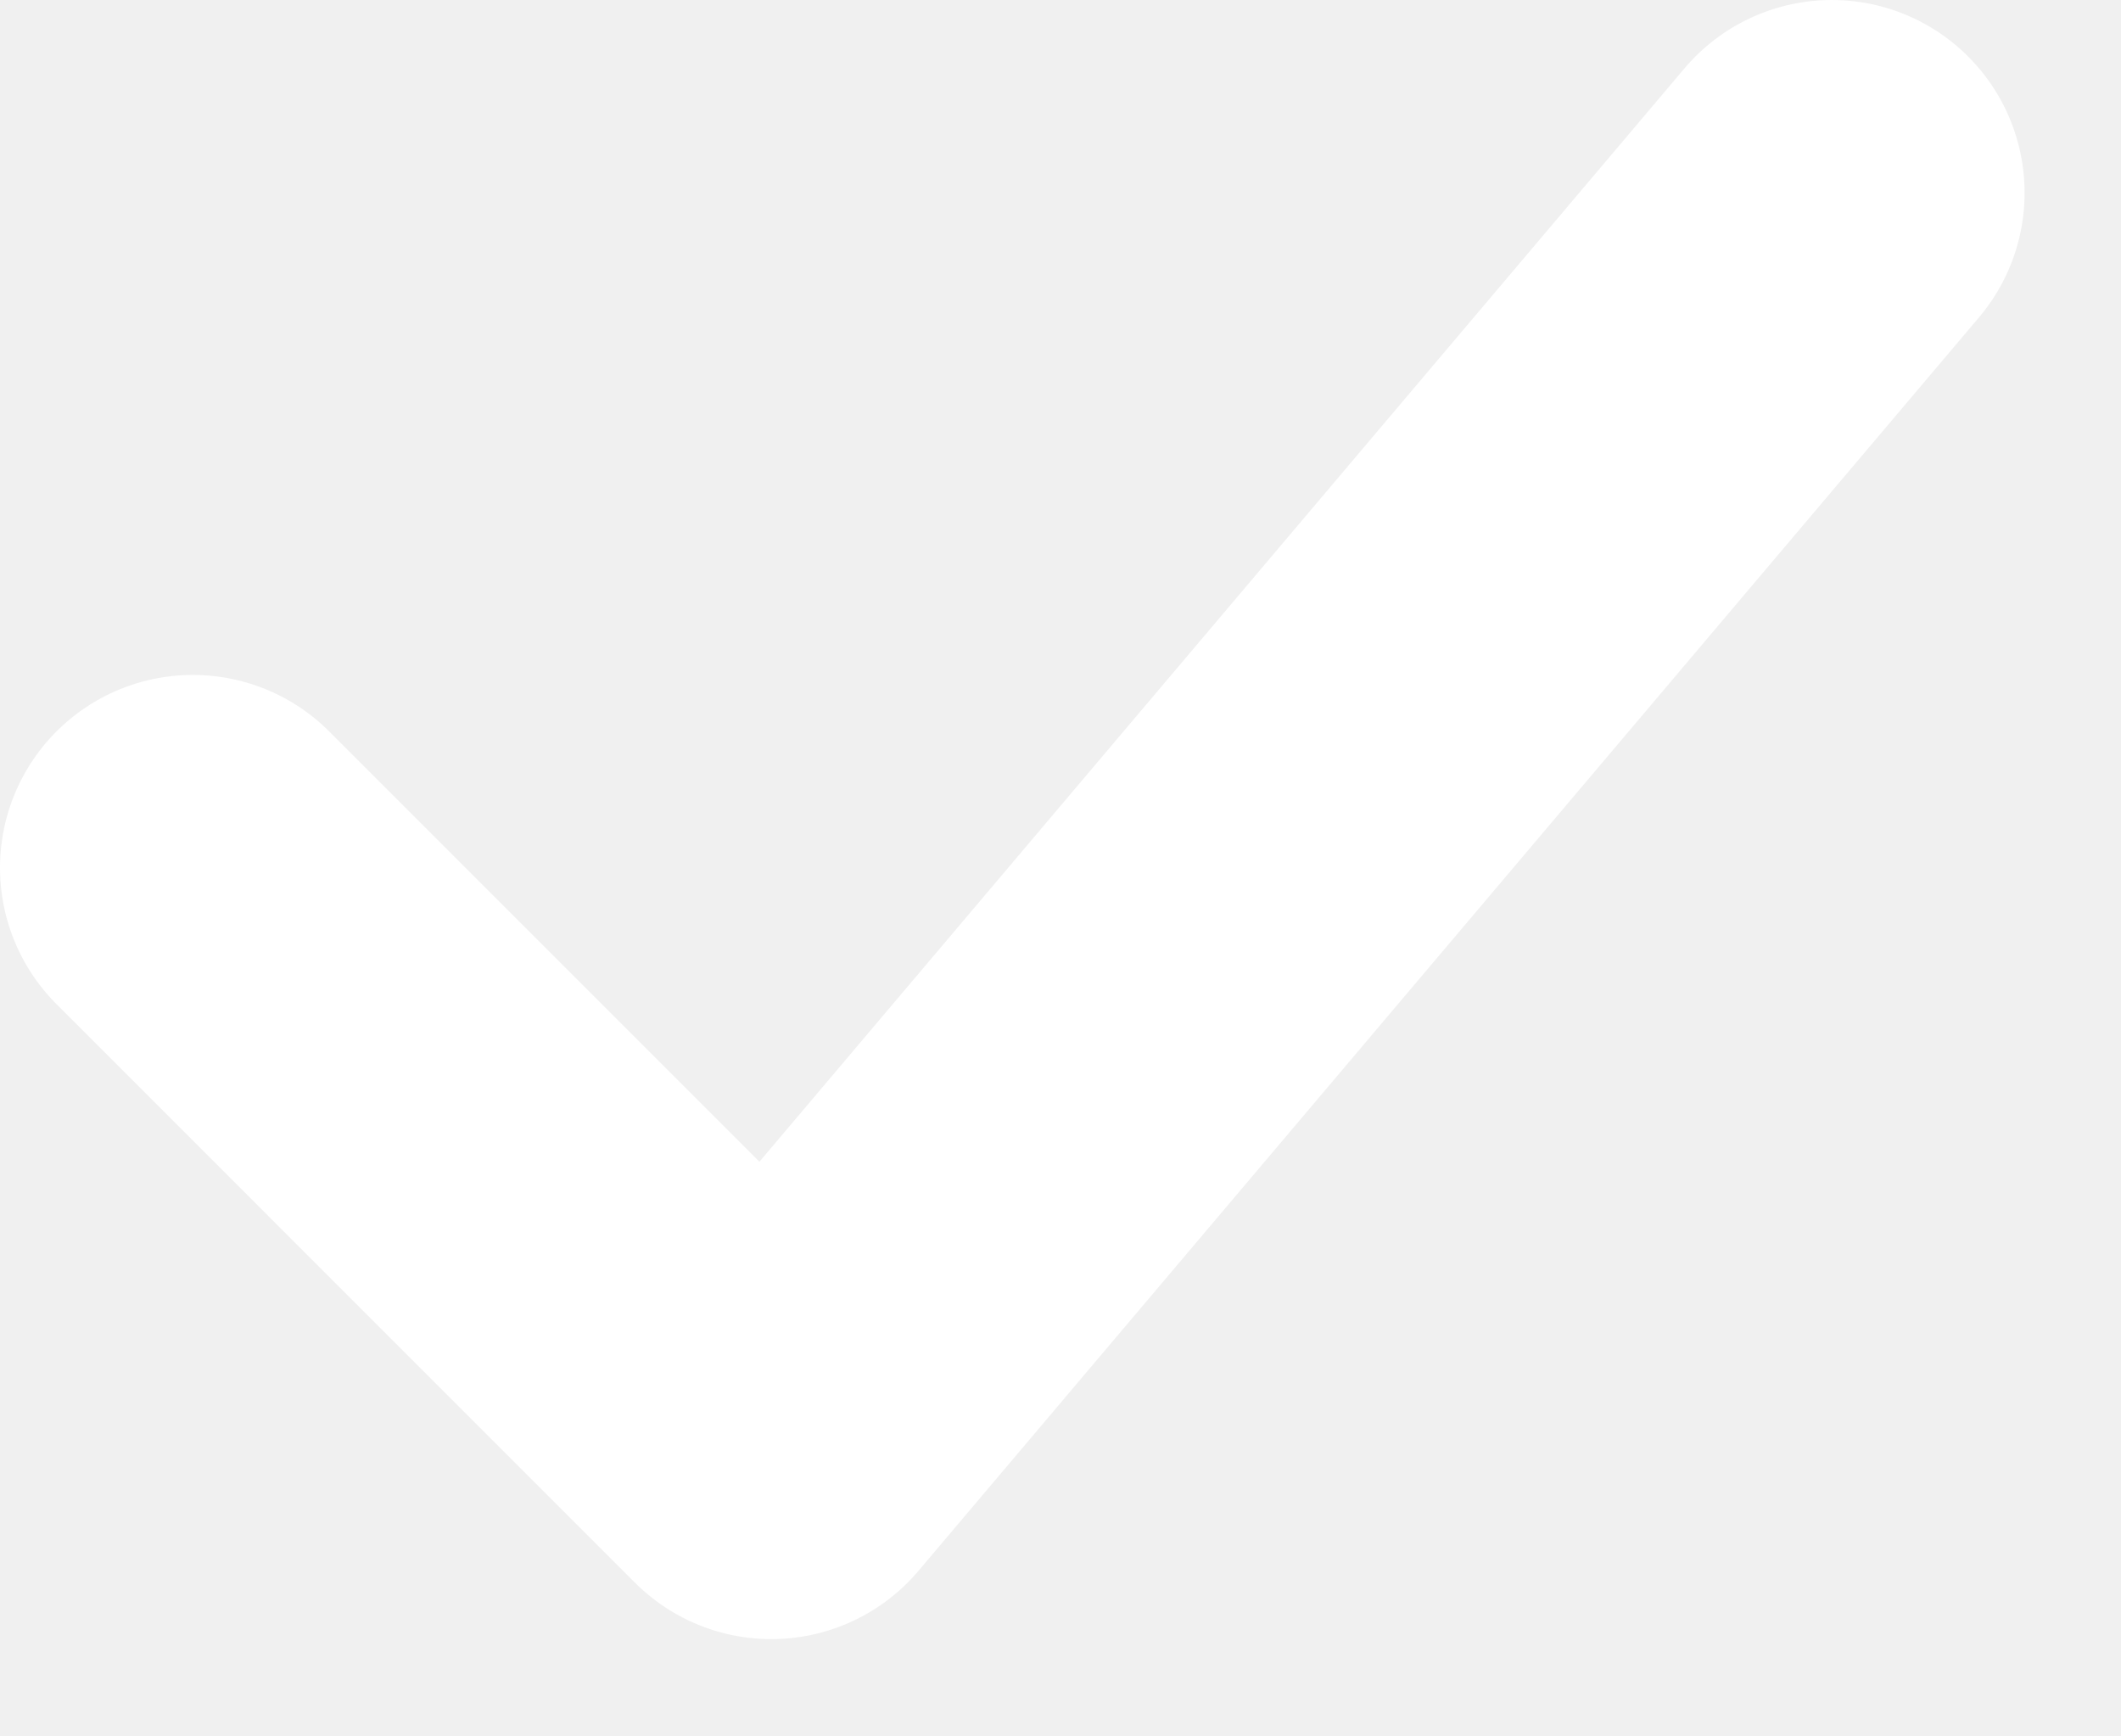
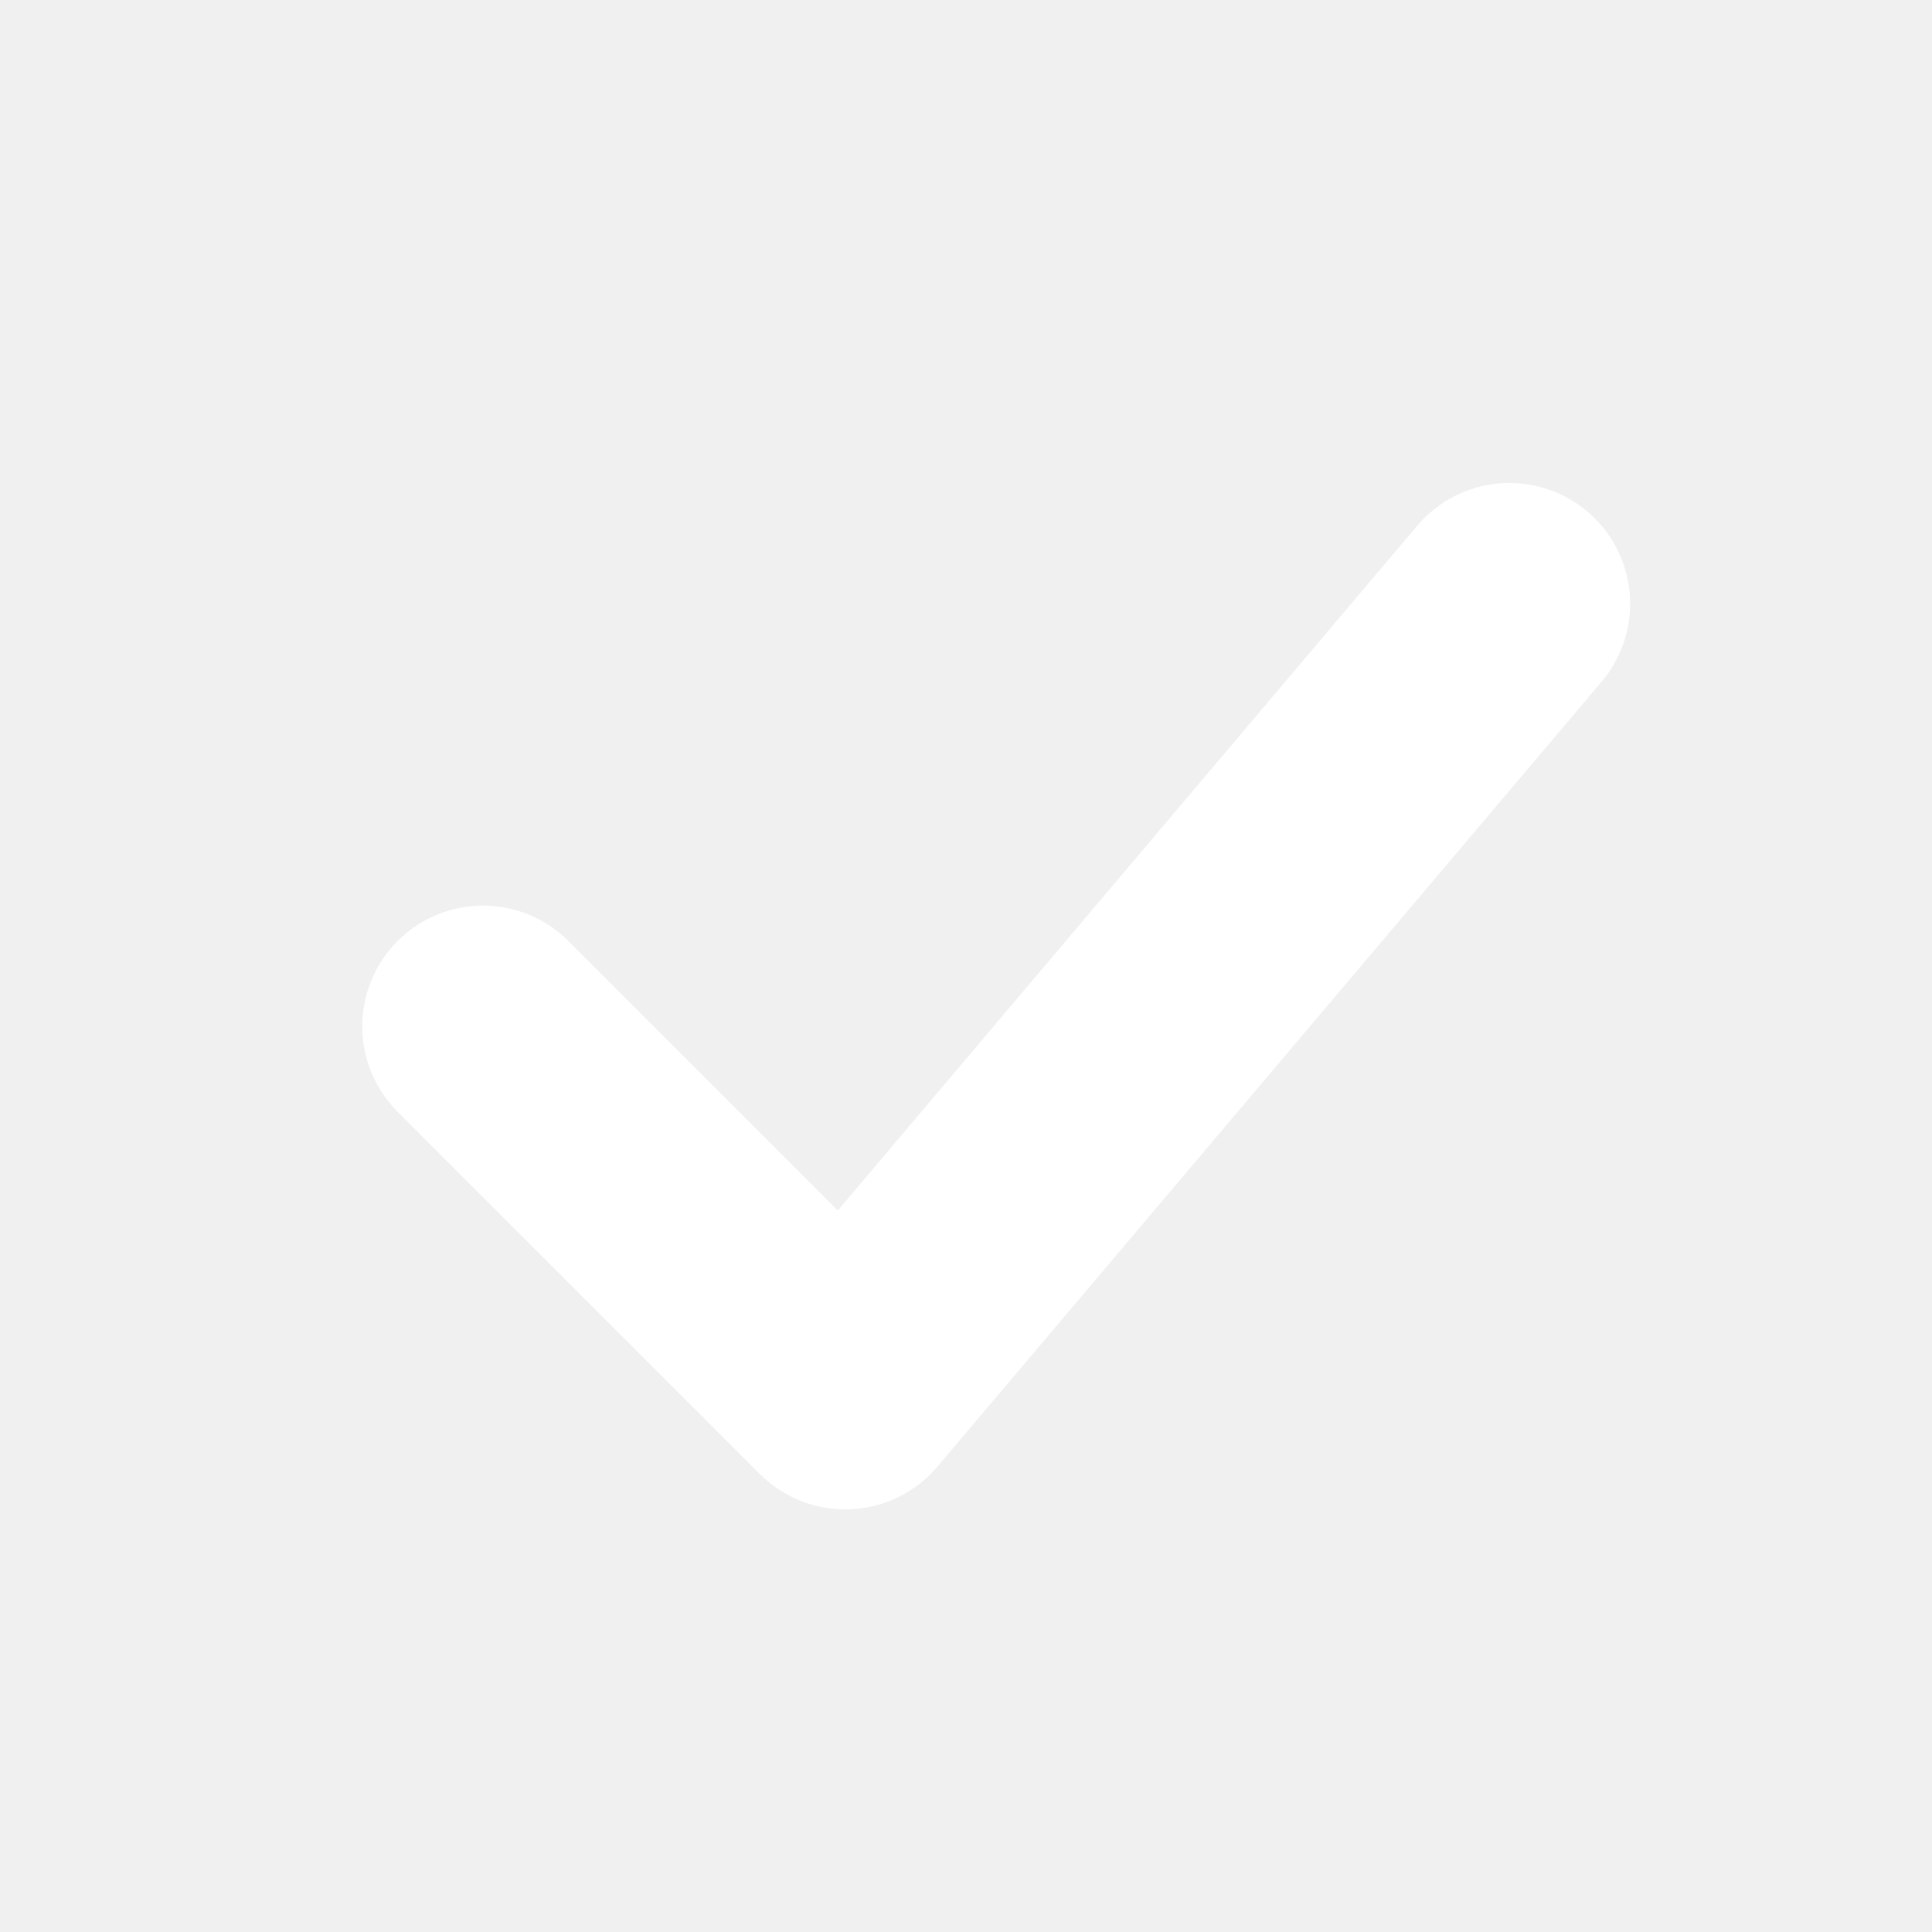
- <svg xmlns="http://www.w3.org/2000/svg" width="11" height="9" viewBox="0 0 11 9" fill="none">
-   <path d="M1 4.5L4 7.5L9.5 1" stroke="white" stroke-width="2" stroke-linecap="round" stroke-linejoin="round" />
+ <svg xmlns="http://www.w3.org/2000/svg" width="16" height="16" viewBox="0 0 16 16" fill="none">
+   <path d="M4 8.5L7 11.5L12.5 5" stroke="white" stroke-width="2" stroke-linecap="round" stroke-linejoin="round" />
</svg>
